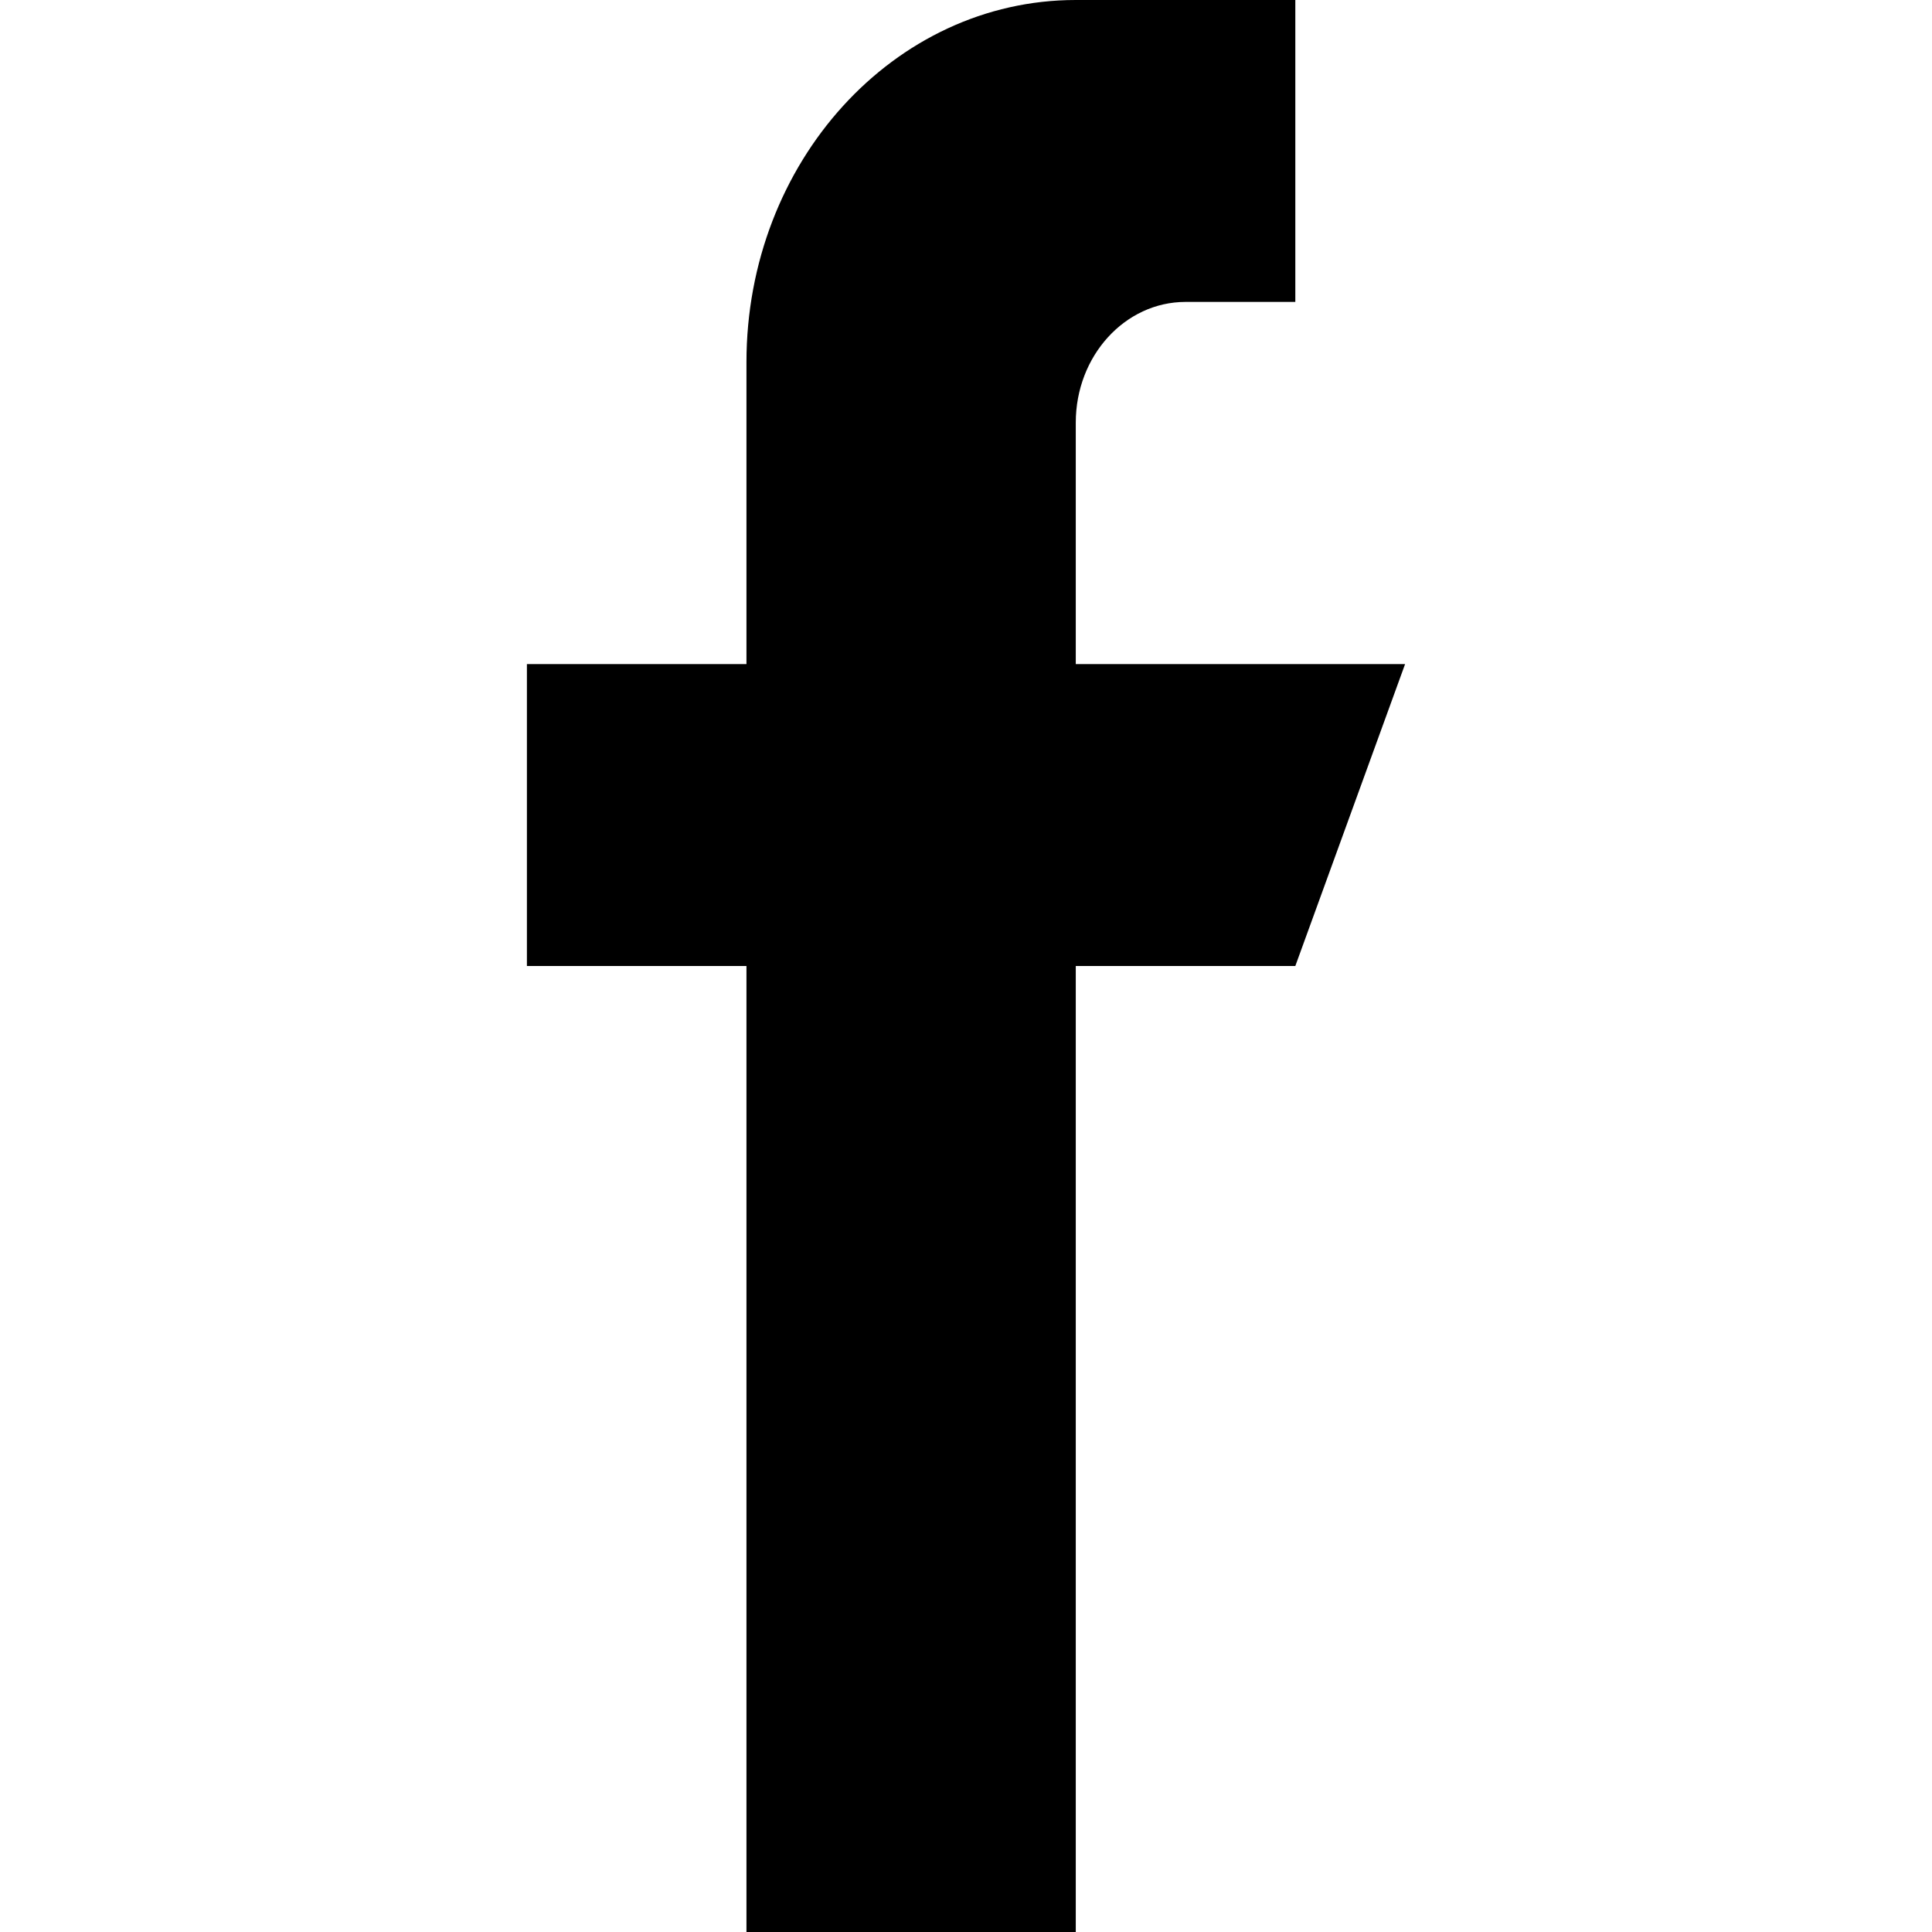
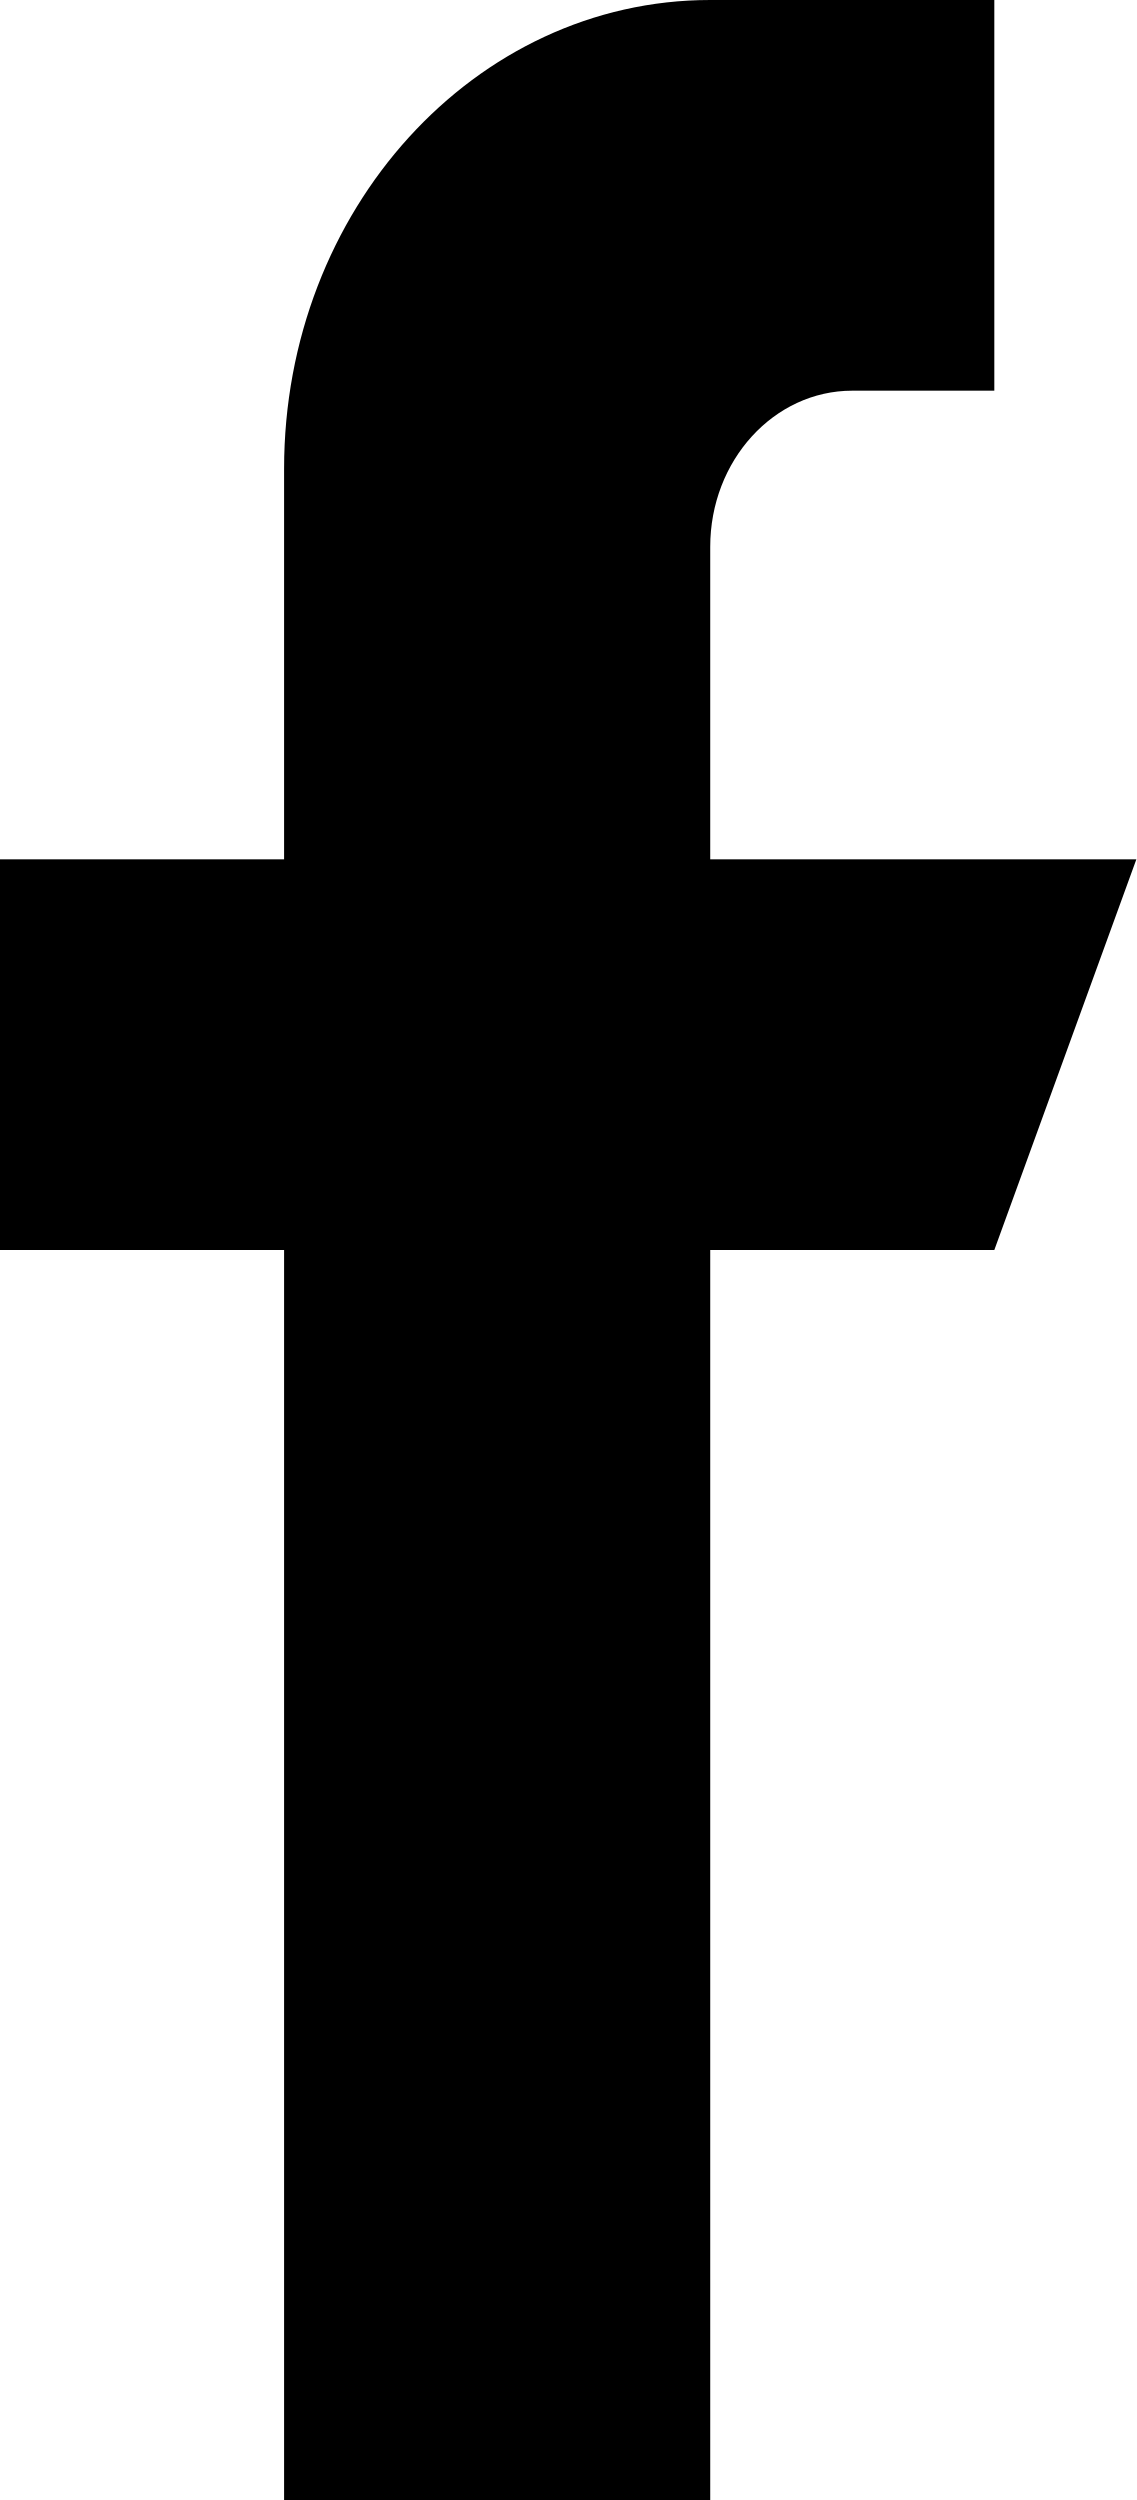
- <svg xmlns="http://www.w3.org/2000/svg" width="16" height="16  " viewBox="0 0 10 22" fill="none">
+ <svg xmlns="http://www.w3.org/2000/svg" width="1rem" height="1rem  " viewBox="0 0 10 22" fill="none">
  <path d="M6.25 7.562V4.812C6.25 4.053 6.81 3.438 7.5 3.438H8.75V0H6.25C4.179 0 2.5 1.847 2.5 4.125V7.562H0V11H2.5V22H6.25V11H8.75L10 7.562H6.25Z" fill="currentColor" />
</svg>
